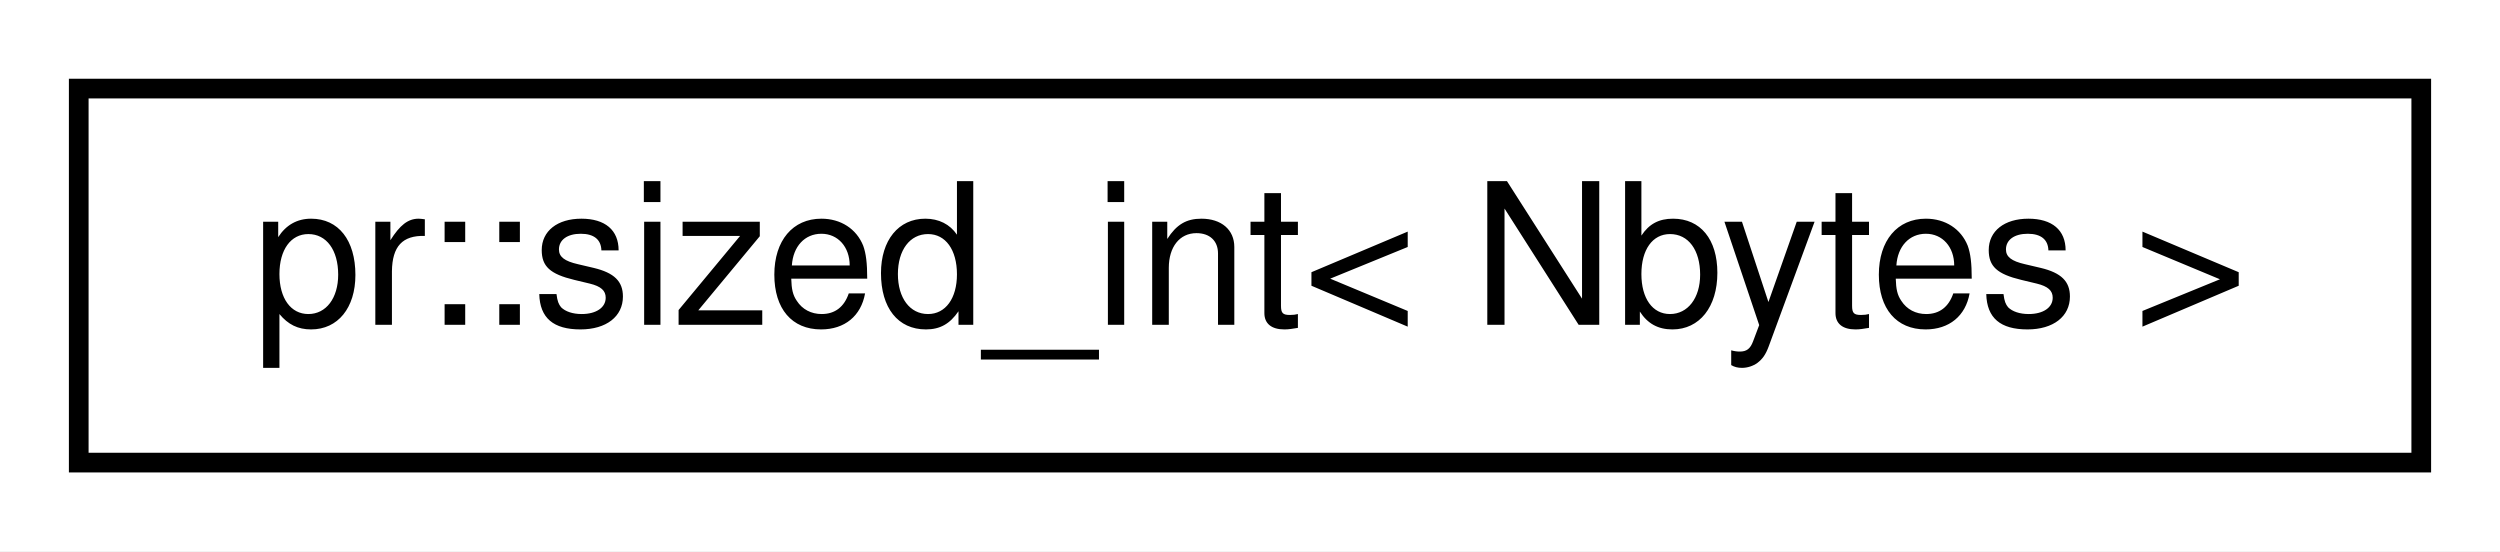
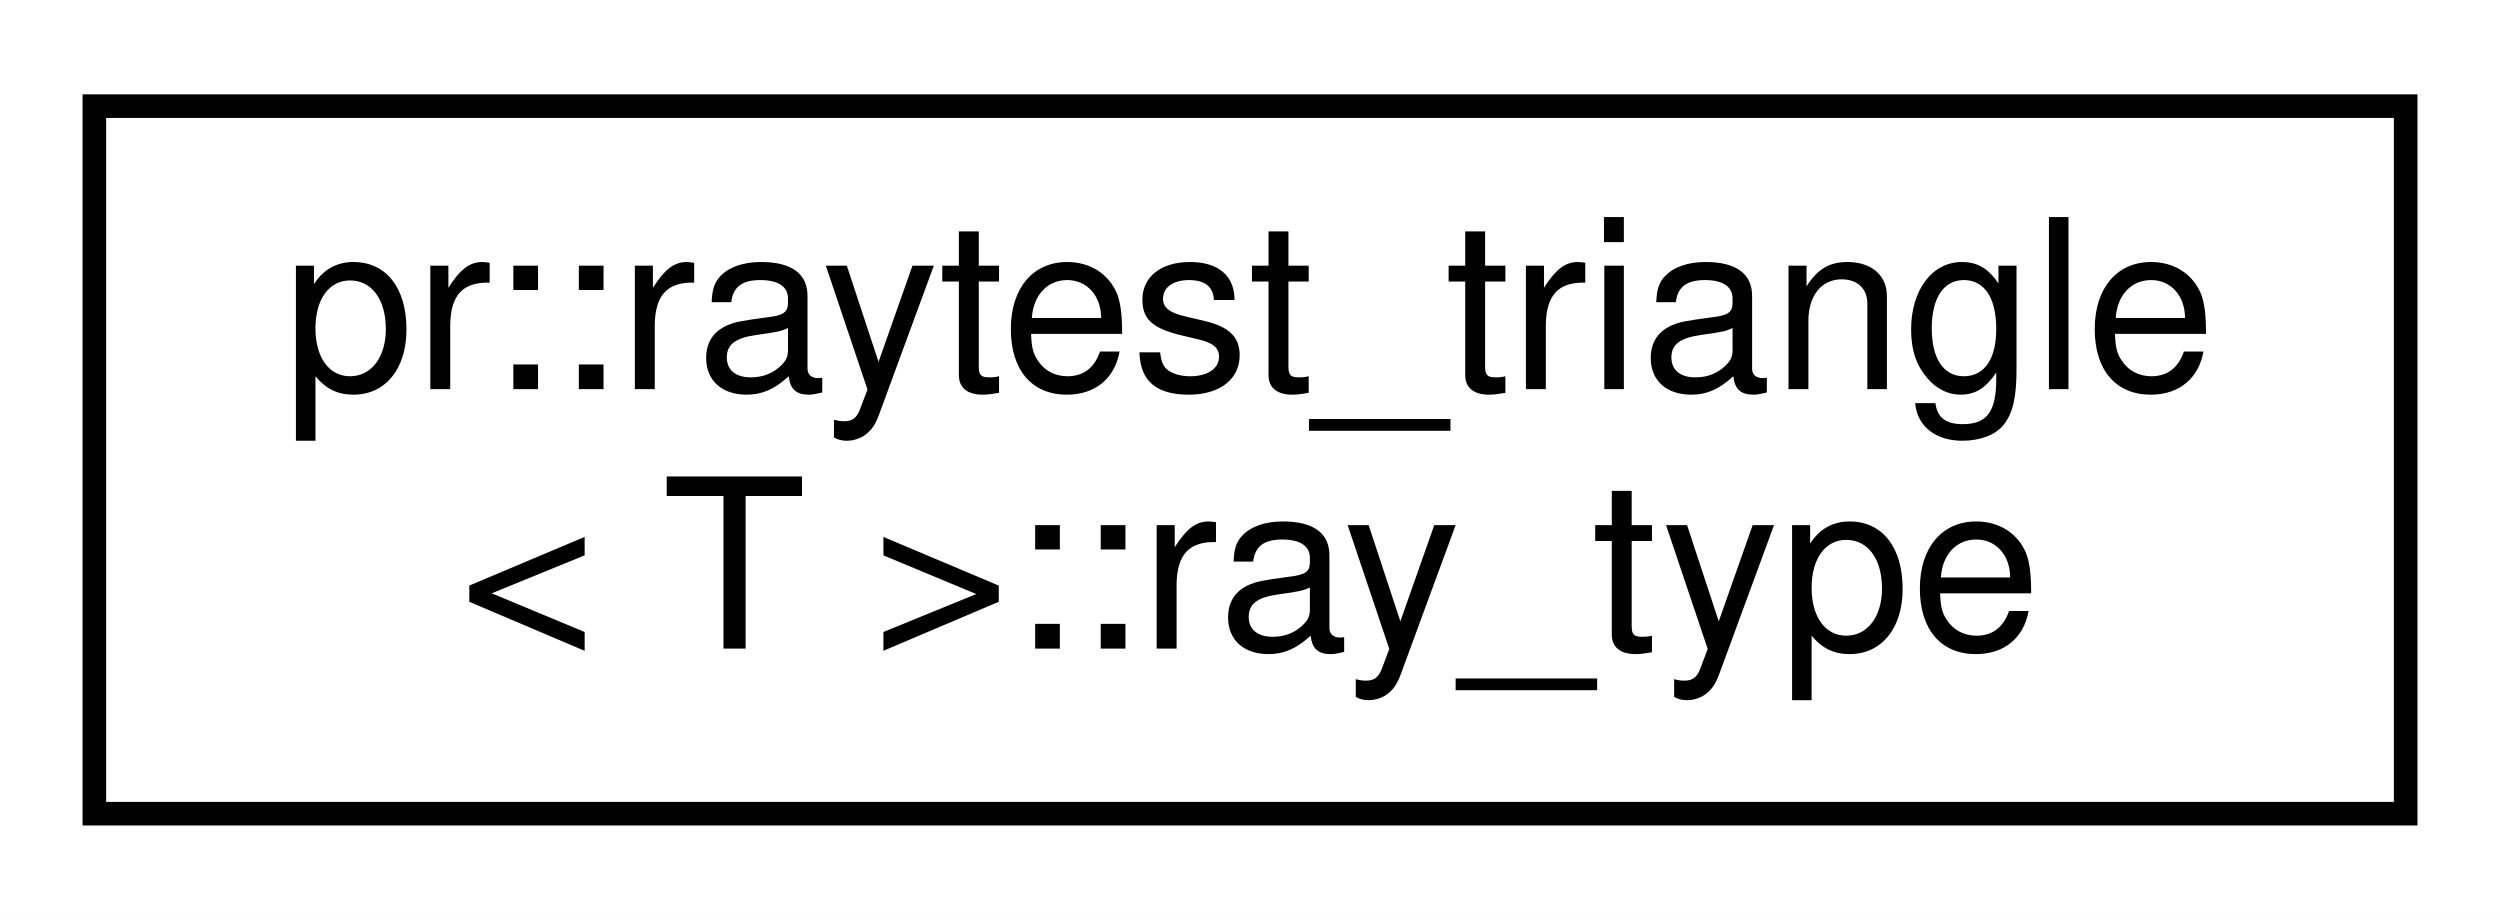
- <svg xmlns="http://www.w3.org/2000/svg" xmlns:xlink="http://www.w3.org/1999/xlink" width="127pt" height="28pt" viewBox="0.00 0.00 127.00 28.00">
-   <g id="graph0" class="graph" transform="scale(1 1) rotate(0) translate(4 24)">
-     <polygon fill="#ffffff" stroke="transparent" points="-4,4 -4,-24 123,-24 123,4 -4,4" />
+ <svg xmlns="http://www.w3.org/2000/svg" xmlns:xlink="http://www.w3.org/1999/xlink" width="106pt" height="39pt" viewBox="0.00 0.00 106.00 39.00">
+   <g id="graph0" class="graph" transform="scale(1 1) rotate(0) translate(4 35)">
+     <polygon fill="#ffffff" stroke="transparent" points="-4,4 -4,-35 102,-35 102,4 -4,4" />
    <g id="node1" class="node">
      <g id="a_node1">
-         <a xlink:href="structpr_1_1sized__int.html" target="_top" xlink:title="Sized int type selector. ">
-           <polygon fill="#ffffff" stroke="#000000" points="0,-.5 0,-19.5 119,-19.5 119,-.5 0,-.5" />
-           <text text-anchor="middle" x="59.5" y="-7.5" font-family="Helvetica,sans-Serif" font-size="10.00" fill="#000000">pr::sized_int&lt; Nbytes &gt;</text>
+         <a xlink:href="structpr_1_1raytest__triangle_1_1ray__type.html" target="_top" xlink:title="Ray information. ">
+           <polygon fill="#ffffff" stroke="#000000" points="0,-.5 0,-30.5 98,-30.5 98,-.5 0,-.5" />
+           <text text-anchor="start" x="8" y="-18.5" font-family="Helvetica,sans-Serif" font-size="10.00" fill="#000000">pr::raytest_triangle</text>
+           <text text-anchor="middle" x="49" y="-7.5" font-family="Helvetica,sans-Serif" font-size="10.00" fill="#000000">&lt; T &gt;::ray_type</text>
        </a>
      </g>
    </g>
  </g>
</svg>
